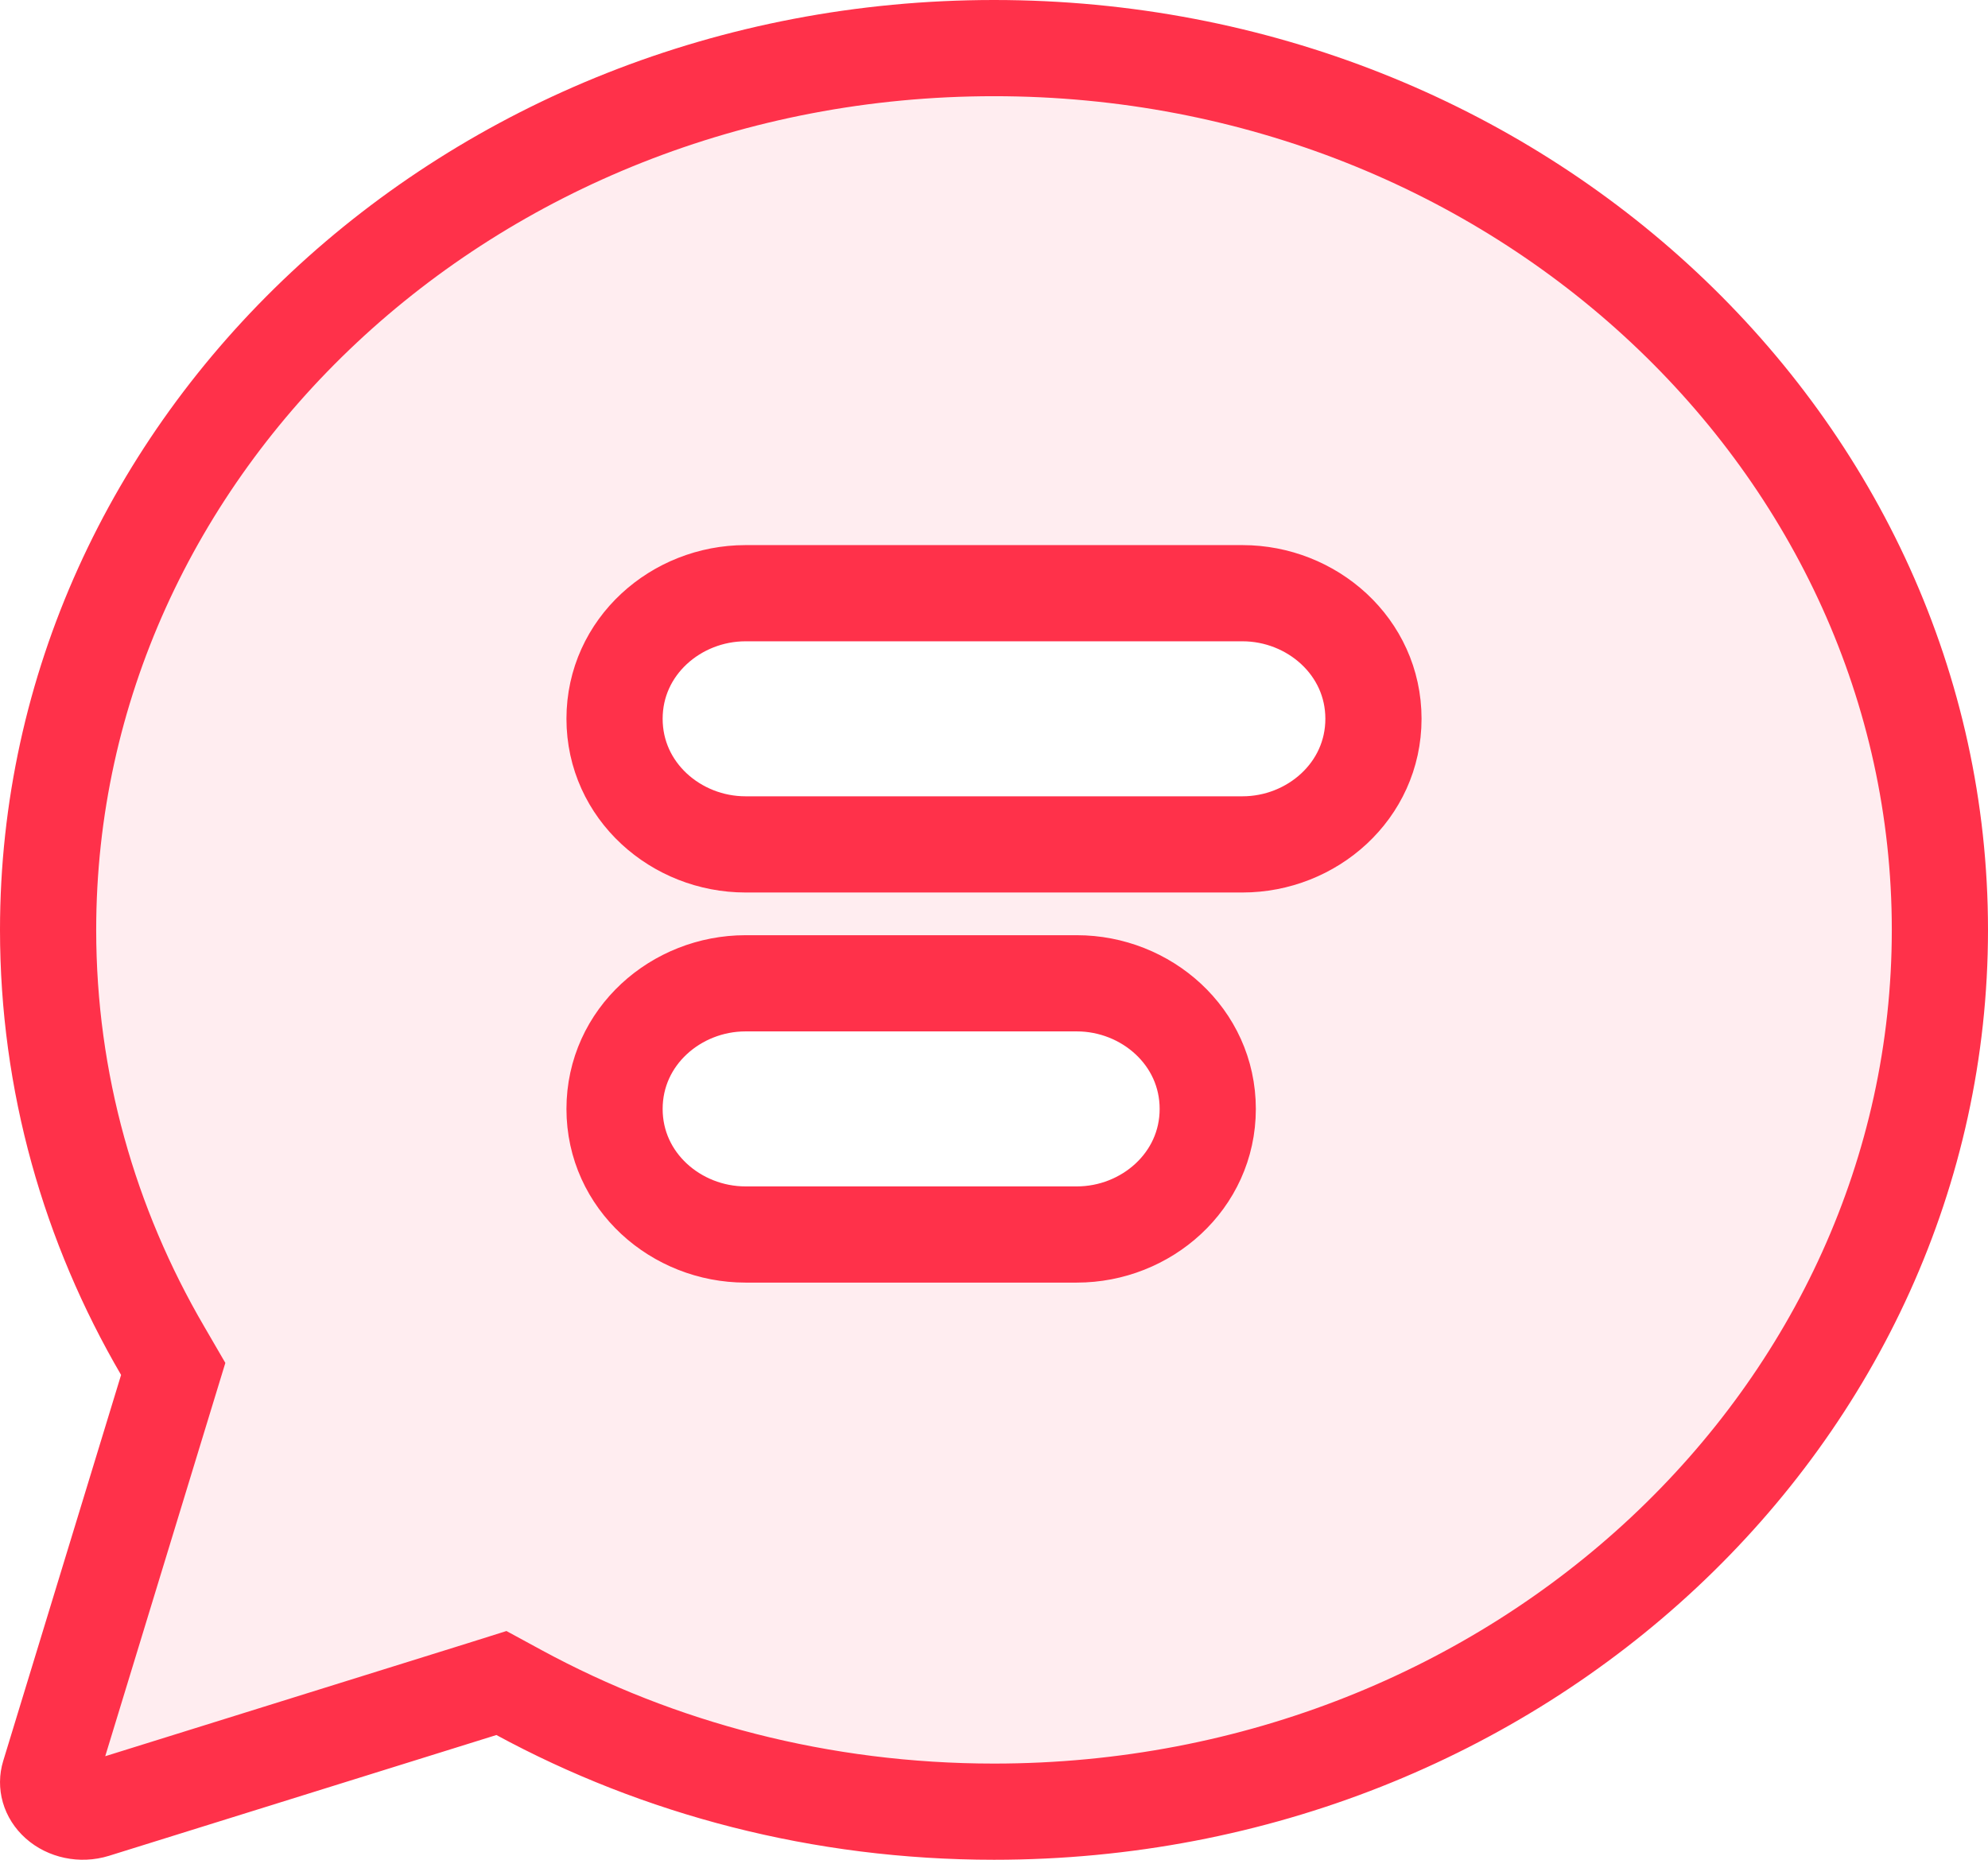
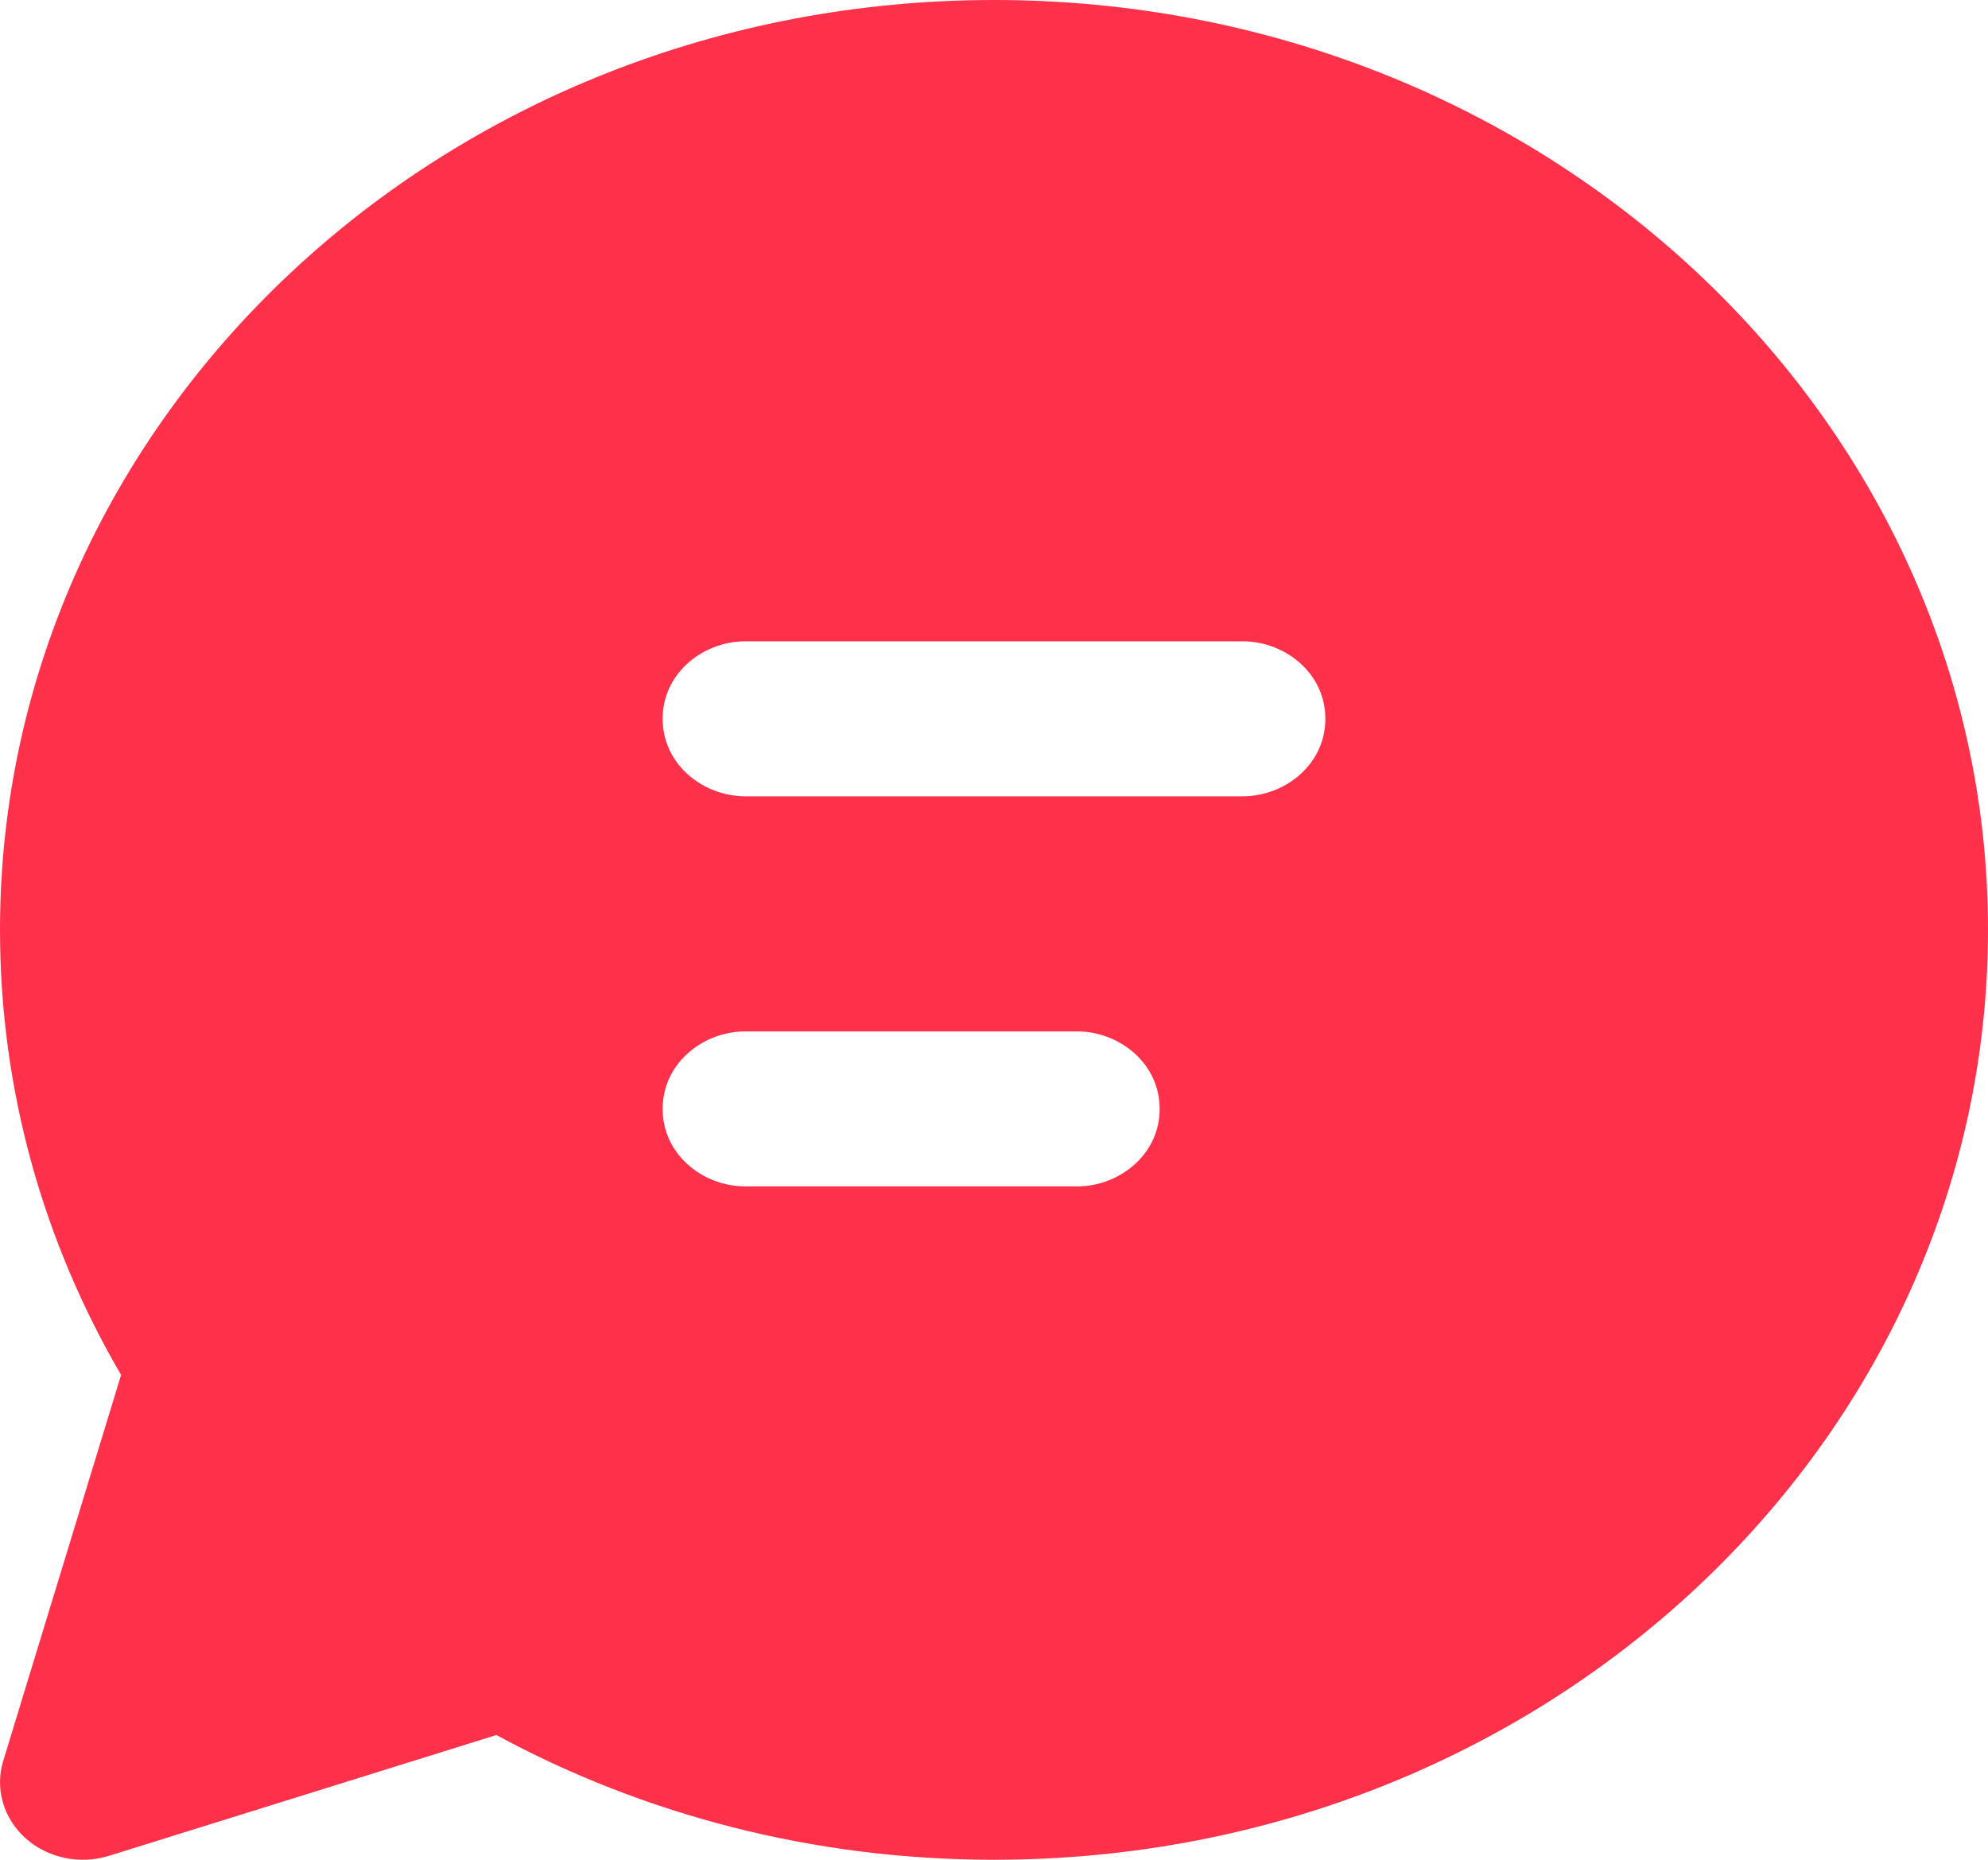
<svg xmlns="http://www.w3.org/2000/svg" width="31" height="29" viewBox="0 0 31 29" fill="none">
-   <path d="M2.605 21.66L2.701 21.346L2.536 21.062C1.396 19.11 0.75 16.874 0.75 14.5C0.75 6.952 7.306 0.75 15.5 0.75C23.694 0.75 30.25 6.952 30.25 14.5C30.25 22.048 23.694 28.25 15.5 28.25C12.801 28.25 10.272 27.574 8.097 26.395L7.819 26.244L7.517 26.339L1.477 28.222L1.477 28.222C1.267 28.287 1.042 28.234 0.899 28.106C0.762 27.983 0.724 27.82 0.767 27.679L2.605 21.66ZM11.625 9.25C10.545 9.25 9.583 10.081 9.583 11.208C9.583 12.336 10.545 13.167 11.625 13.167H19.375C20.455 13.167 21.417 12.336 21.417 11.208C21.417 10.081 20.455 9.25 19.375 9.25H11.625ZM16.792 15.333H11.625C10.545 15.333 9.583 16.164 9.583 17.292C9.583 18.419 10.545 19.25 11.625 19.25H16.792C17.871 19.25 18.833 18.419 18.833 17.292C18.833 16.164 17.871 15.333 16.792 15.333Z" fill="#FFEDF0" stroke="#FF314A" stroke-width="1.5" />
+   <path d="M2.605 21.66L2.701 21.346L2.536 21.062C1.396 19.11 0.75 16.874 0.75 14.5C0.75 6.952 7.306 0.75 15.5 0.75C23.694 0.75 30.25 6.952 30.25 14.5C30.25 22.048 23.694 28.25 15.5 28.25C12.801 28.25 10.272 27.574 8.097 26.395L7.819 26.244L7.517 26.339L1.477 28.222L1.477 28.222C1.267 28.288 1.042 28.234 0.899 28.106C0.762 27.983 0.724 27.819 0.767 27.679L2.605 21.66ZM11.625 9.25C10.545 9.25 9.583 10.081 9.583 11.208C9.583 12.336 10.545 13.167 11.625 13.167H19.375C20.455 13.167 21.417 12.336 21.417 11.208C21.417 10.081 20.455 9.25 19.375 9.25H11.625ZM16.792 15.333H11.625C10.545 15.333 9.583 16.164 9.583 17.292C9.583 18.42 10.545 19.25 11.625 19.25H16.792C17.871 19.25 18.833 18.42 18.833 17.292C18.833 16.164 17.871 15.333 16.792 15.333Z" fill="#FF314A" stroke="#FF314A" stroke-width="1.5" />
</svg>
